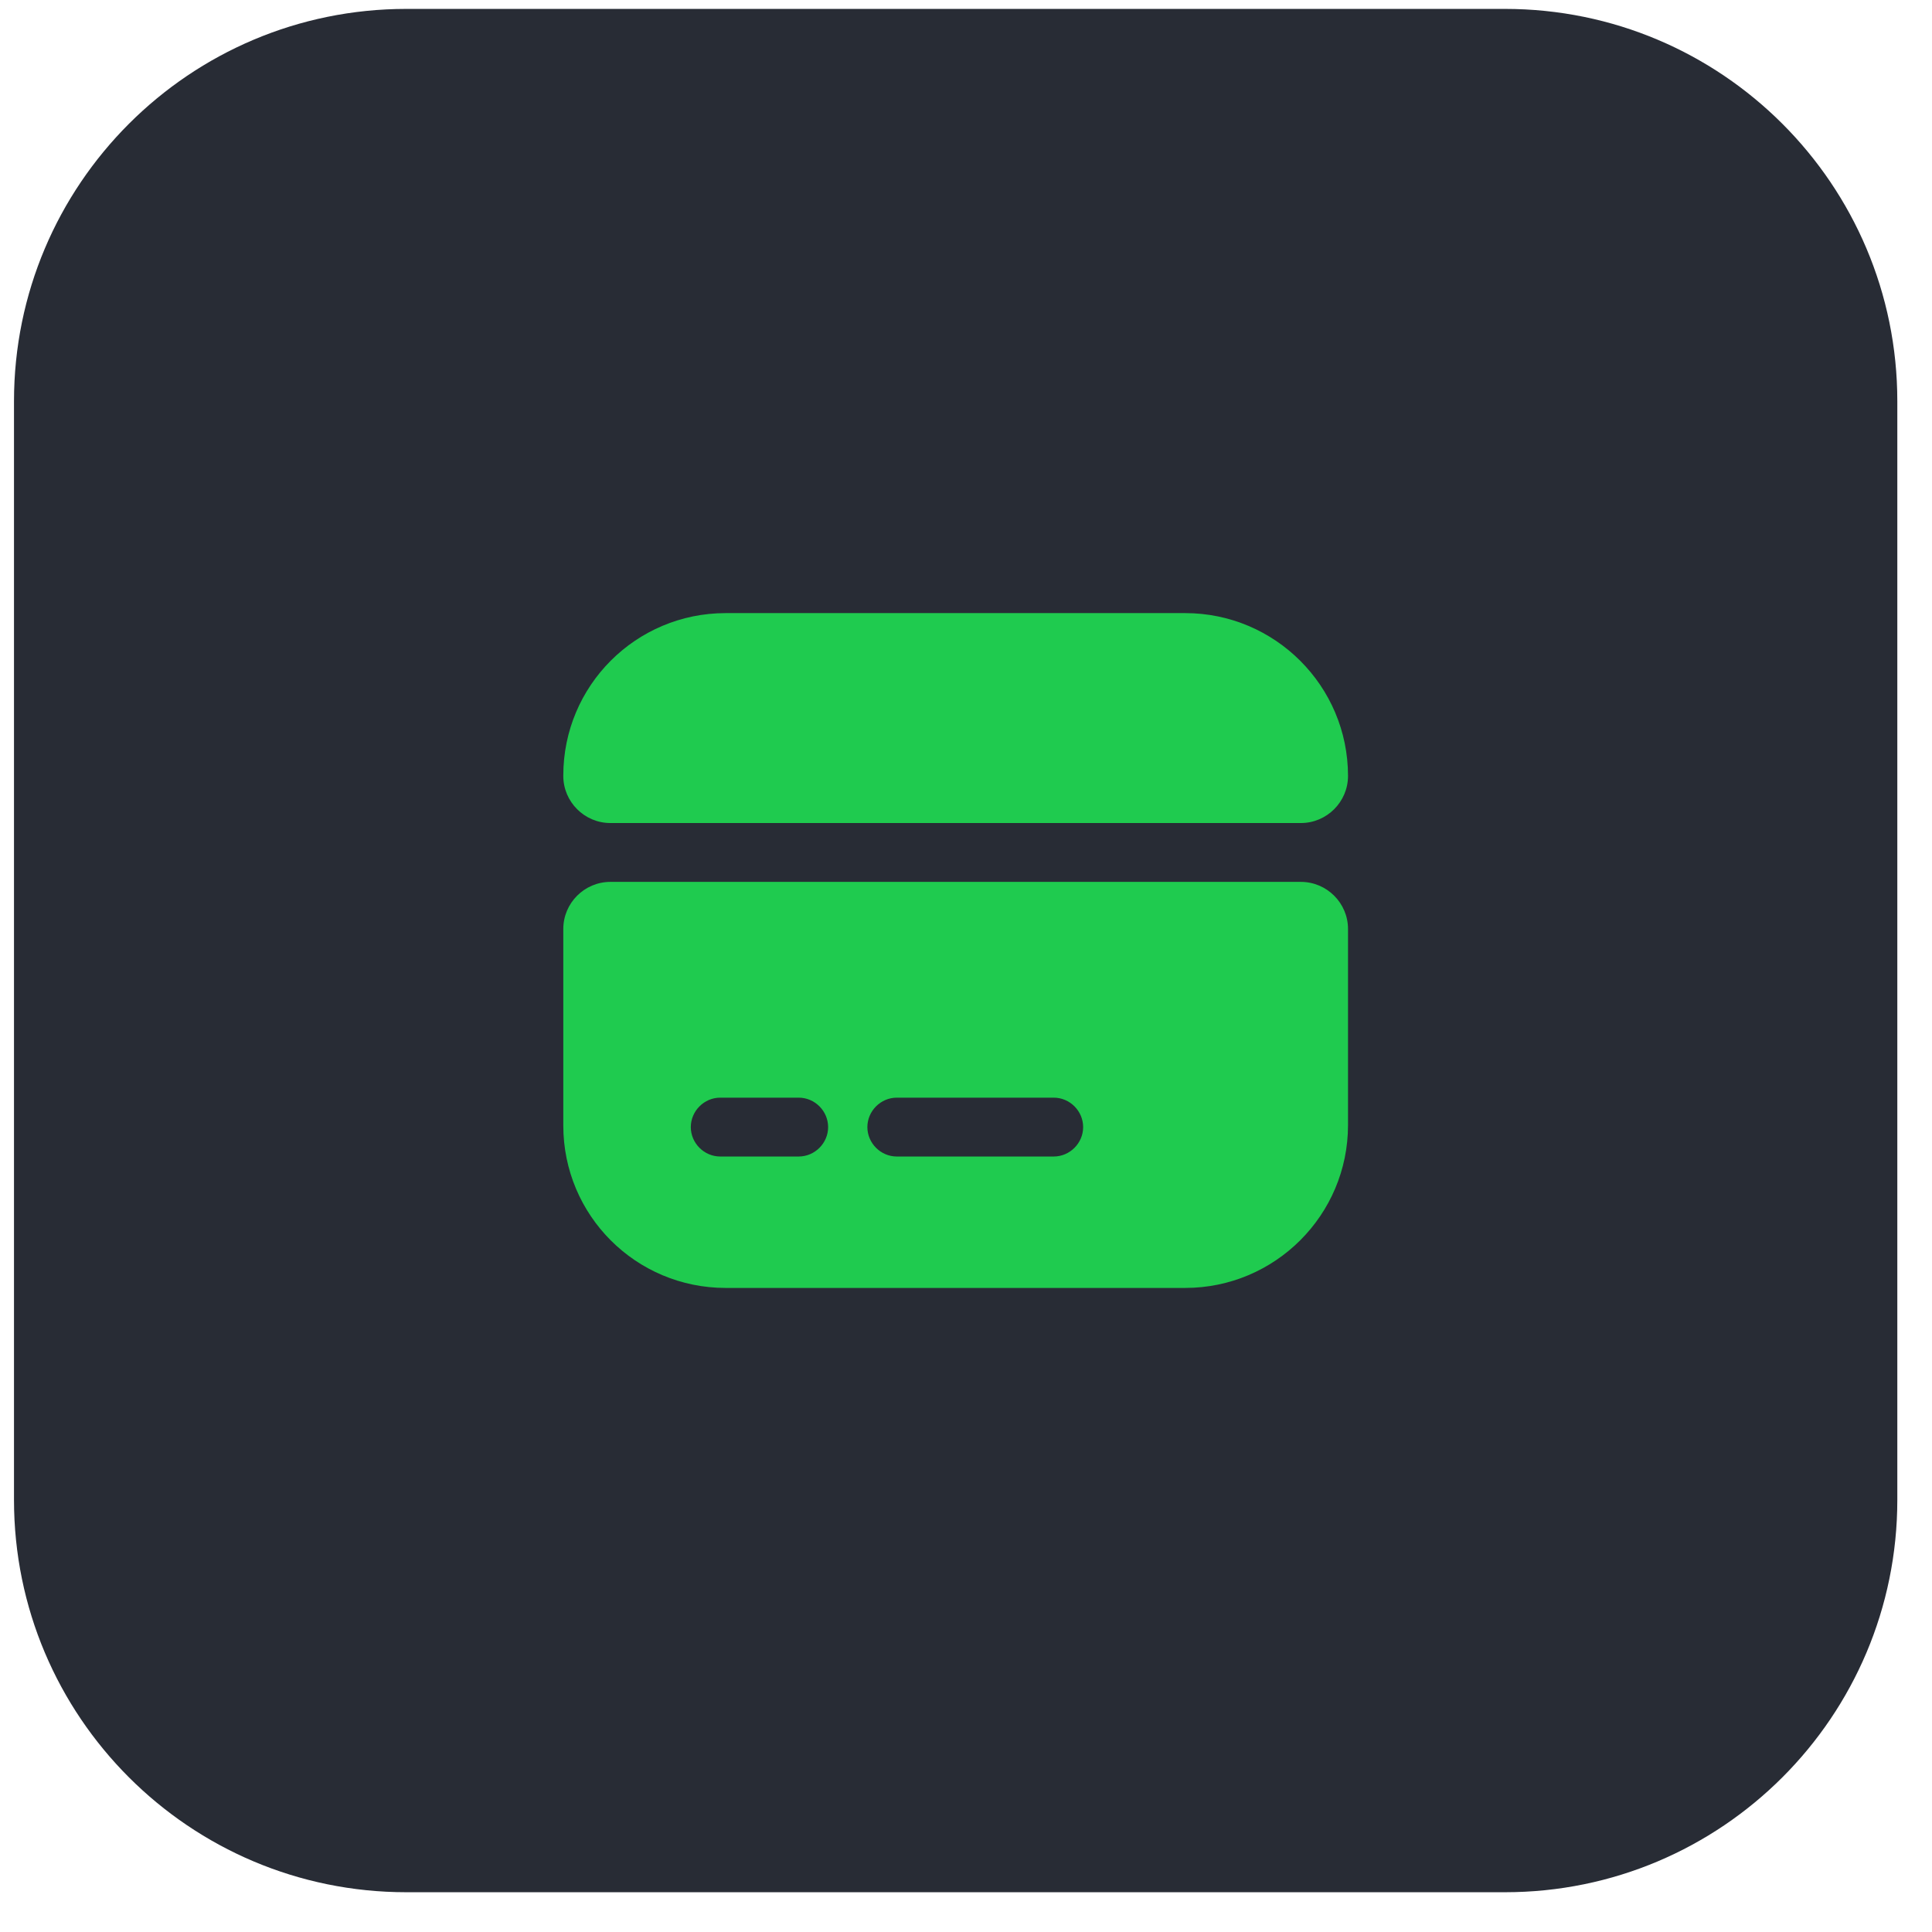
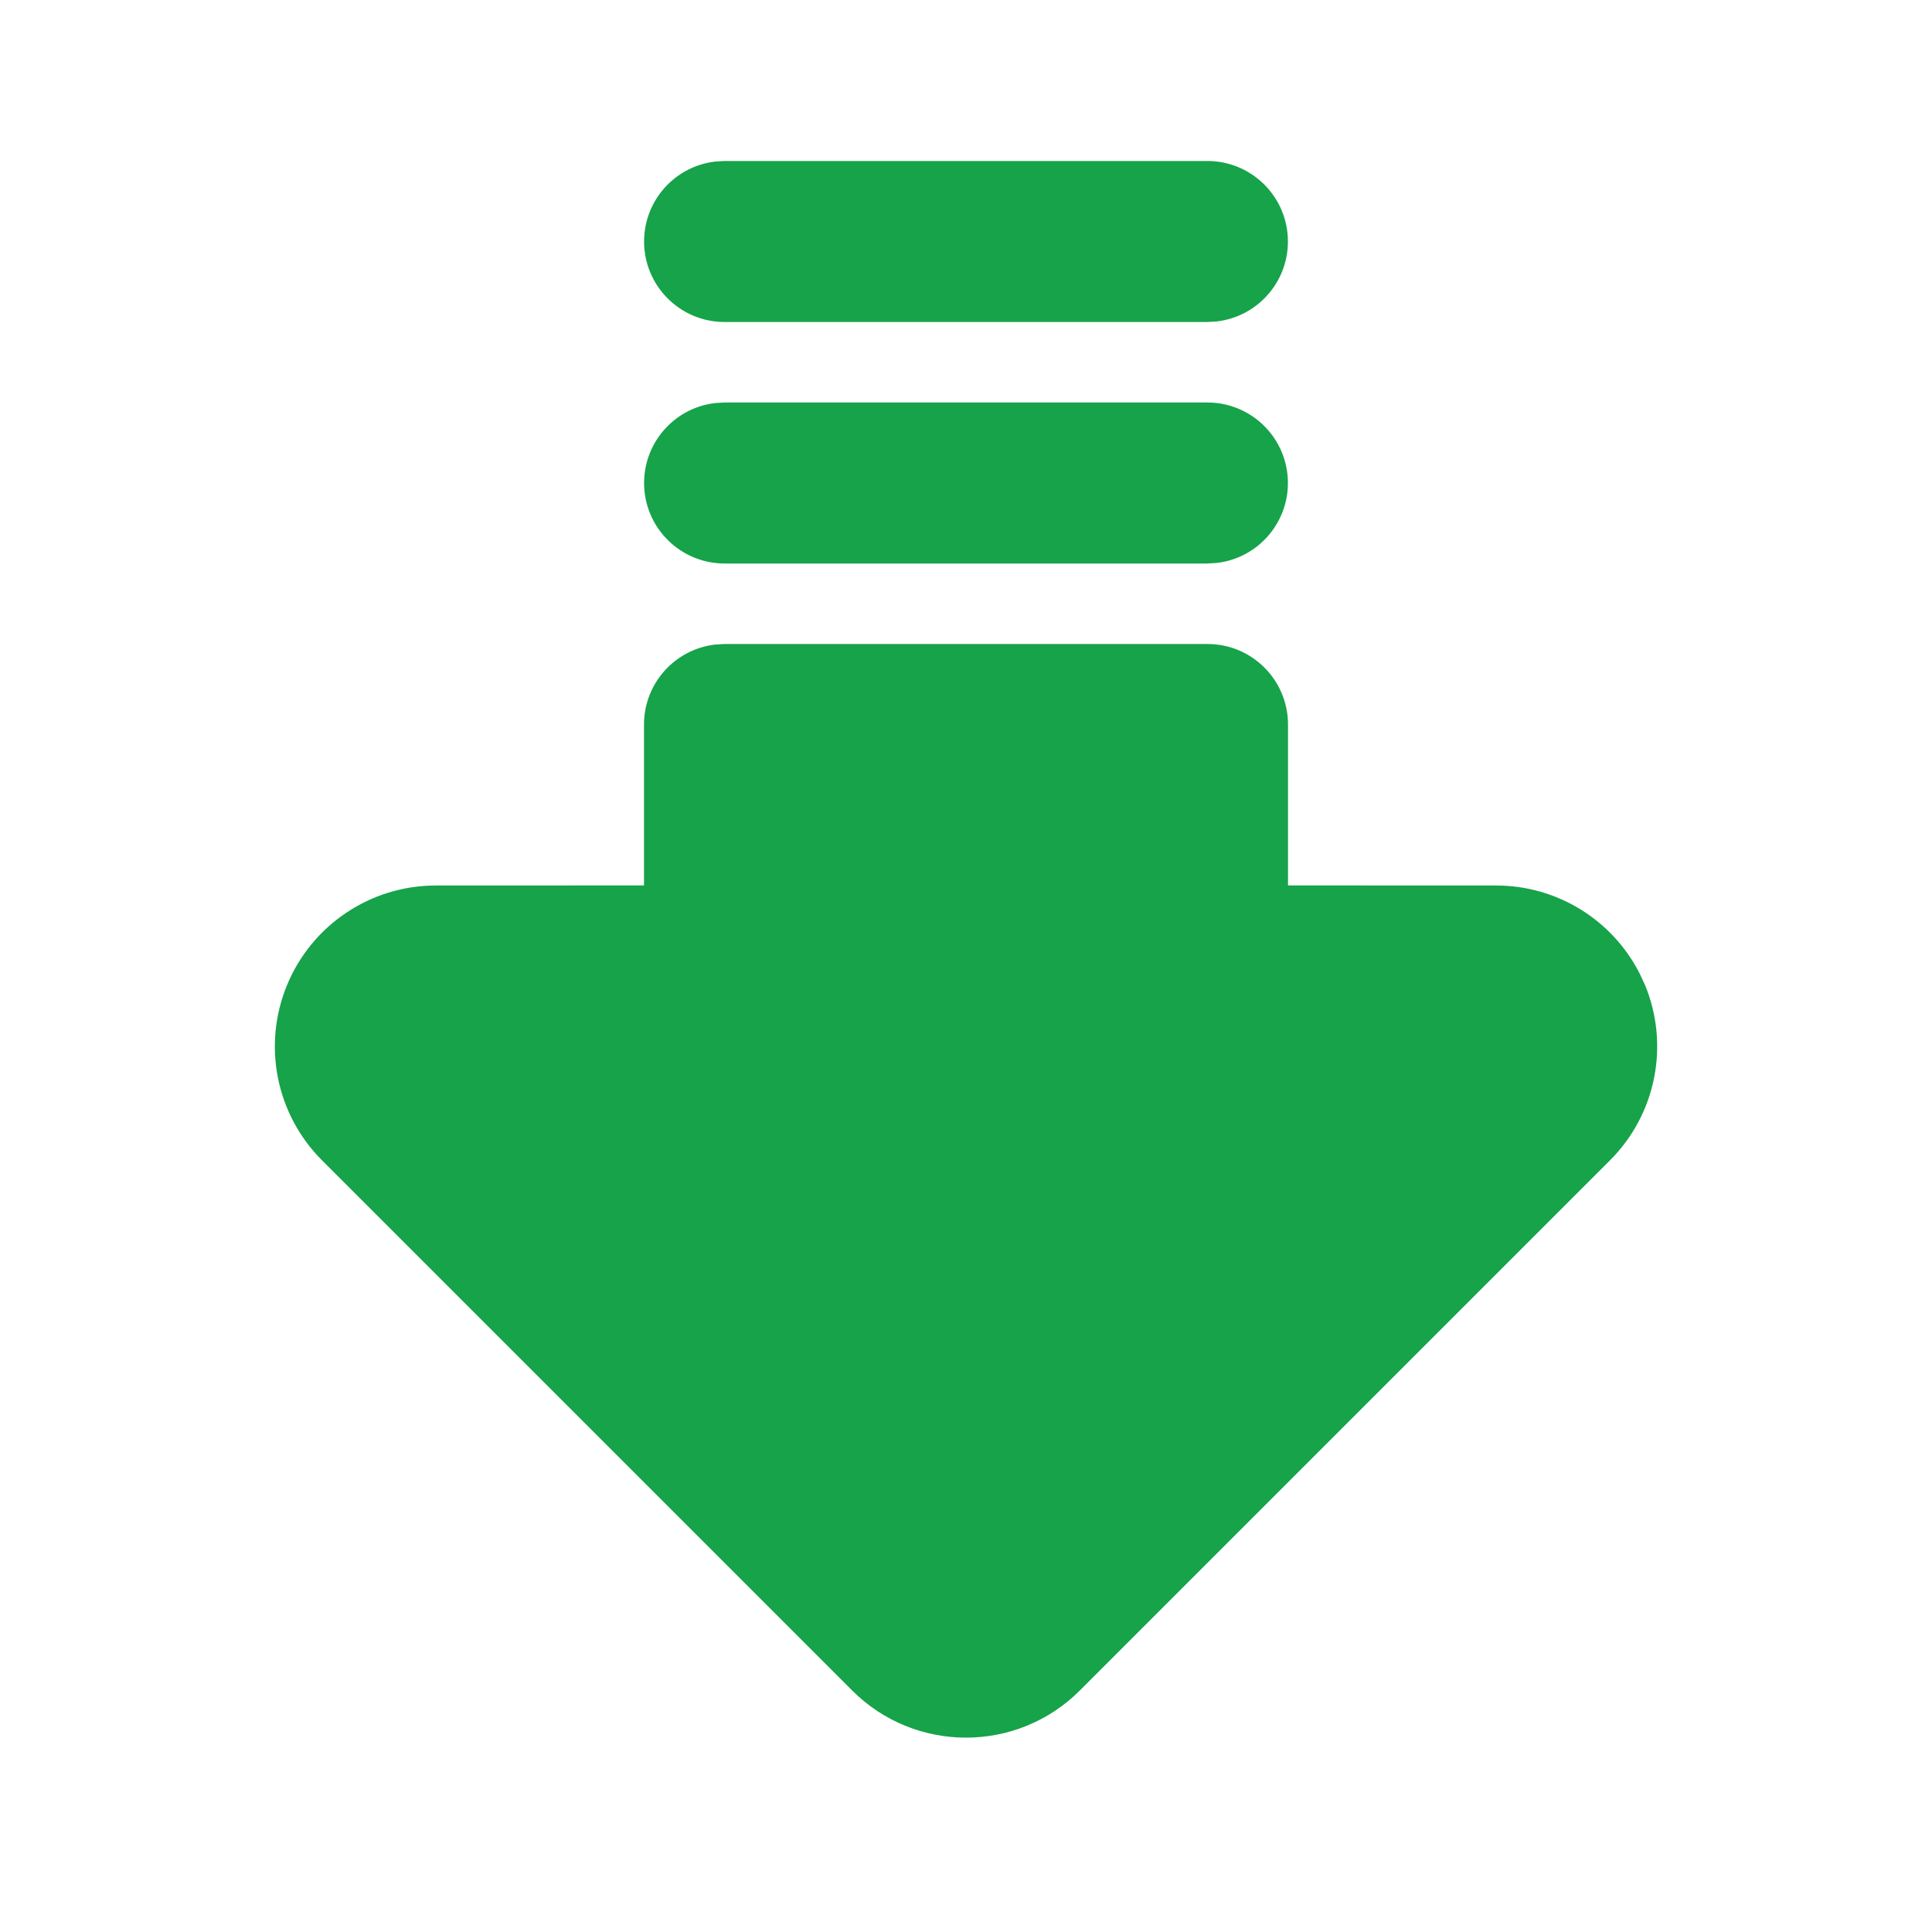
- <svg xmlns="http://www.w3.org/2000/svg" width="41" height="41" viewBox="0 0 41 41" fill="none">
-   <rect x="0.297" y="0.189" width="39.967" height="39.967" rx="8.326" fill="#282C35" />
-   <path d="M28.607 16.467C28.607 17.016 28.157 17.466 27.607 17.466H12.953C12.403 17.466 11.954 17.016 11.954 16.467V16.458C11.954 14.552 13.494 13.011 15.401 13.011H25.151C27.058 13.011 28.607 14.56 28.607 16.467Z" fill="#1FCB4F" />
-   <path d="M11.954 19.714V23.885C11.954 25.792 13.494 27.332 15.401 27.332H25.151C27.058 27.332 28.607 25.784 28.607 23.877V19.714C28.607 19.164 28.157 18.715 27.607 18.715H12.953C12.403 18.715 11.954 19.164 11.954 19.714ZM16.95 24.543H15.284C14.943 24.543 14.66 24.26 14.66 23.919C14.66 23.577 14.943 23.294 15.284 23.294H16.95C17.291 23.294 17.574 23.577 17.574 23.919C17.574 24.26 17.291 24.543 16.95 24.543ZM22.362 24.543H19.031C18.69 24.543 18.407 24.26 18.407 23.919C18.407 23.577 18.69 23.294 19.031 23.294H22.362C22.703 23.294 22.986 23.577 22.986 23.919C22.986 24.26 22.703 24.543 22.362 24.543Z" fill="#1FCB4F" />
+ <svg xmlns="http://www.w3.org/2000/svg" class="icon icon-tabler icon-tabler-arrow-big-down-lines-filled" width="24" height="24" viewBox="0 0 24 24" stroke-width="1" stroke="currentColor" fill="#16a34a" stroke-linecap="round" stroke-linejoin="round">
+   <path stroke="none" d="M0 0h24v24H0z" fill="none" />
+   <path d="M9 8l-.117 .007a1 1 0 0 0 -.883 .993v1.999l-2.586 .001a2 2 0 0 0 -1.414 3.414l6.586 6.586a2 2 0 0 0 2.828 0l6.586 -6.586a2 2 0 0 0 .434 -2.18l-.068 -.145a2 2 0 0 0 -1.78 -1.089l-2.586 -.001v-1.999a1 1 0 0 0 -1 -1h-6z" stroke-width="0" fill="#16a34a" />
+   <path d="M15 2a1 1 0 0 1 .117 1.993l-.117 .007h-6a1 1 0 0 1 -.117 -1.993l.117 -.007h6z" stroke-width="0" fill="#16a34a" />
+   <path d="M15 5a1 1 0 0 1 .117 1.993l-.117 .007h-6a1 1 0 0 1 -.117 -1.993l.117 -.007h6z" stroke-width="0" fill="#16a34a" />
</svg>
